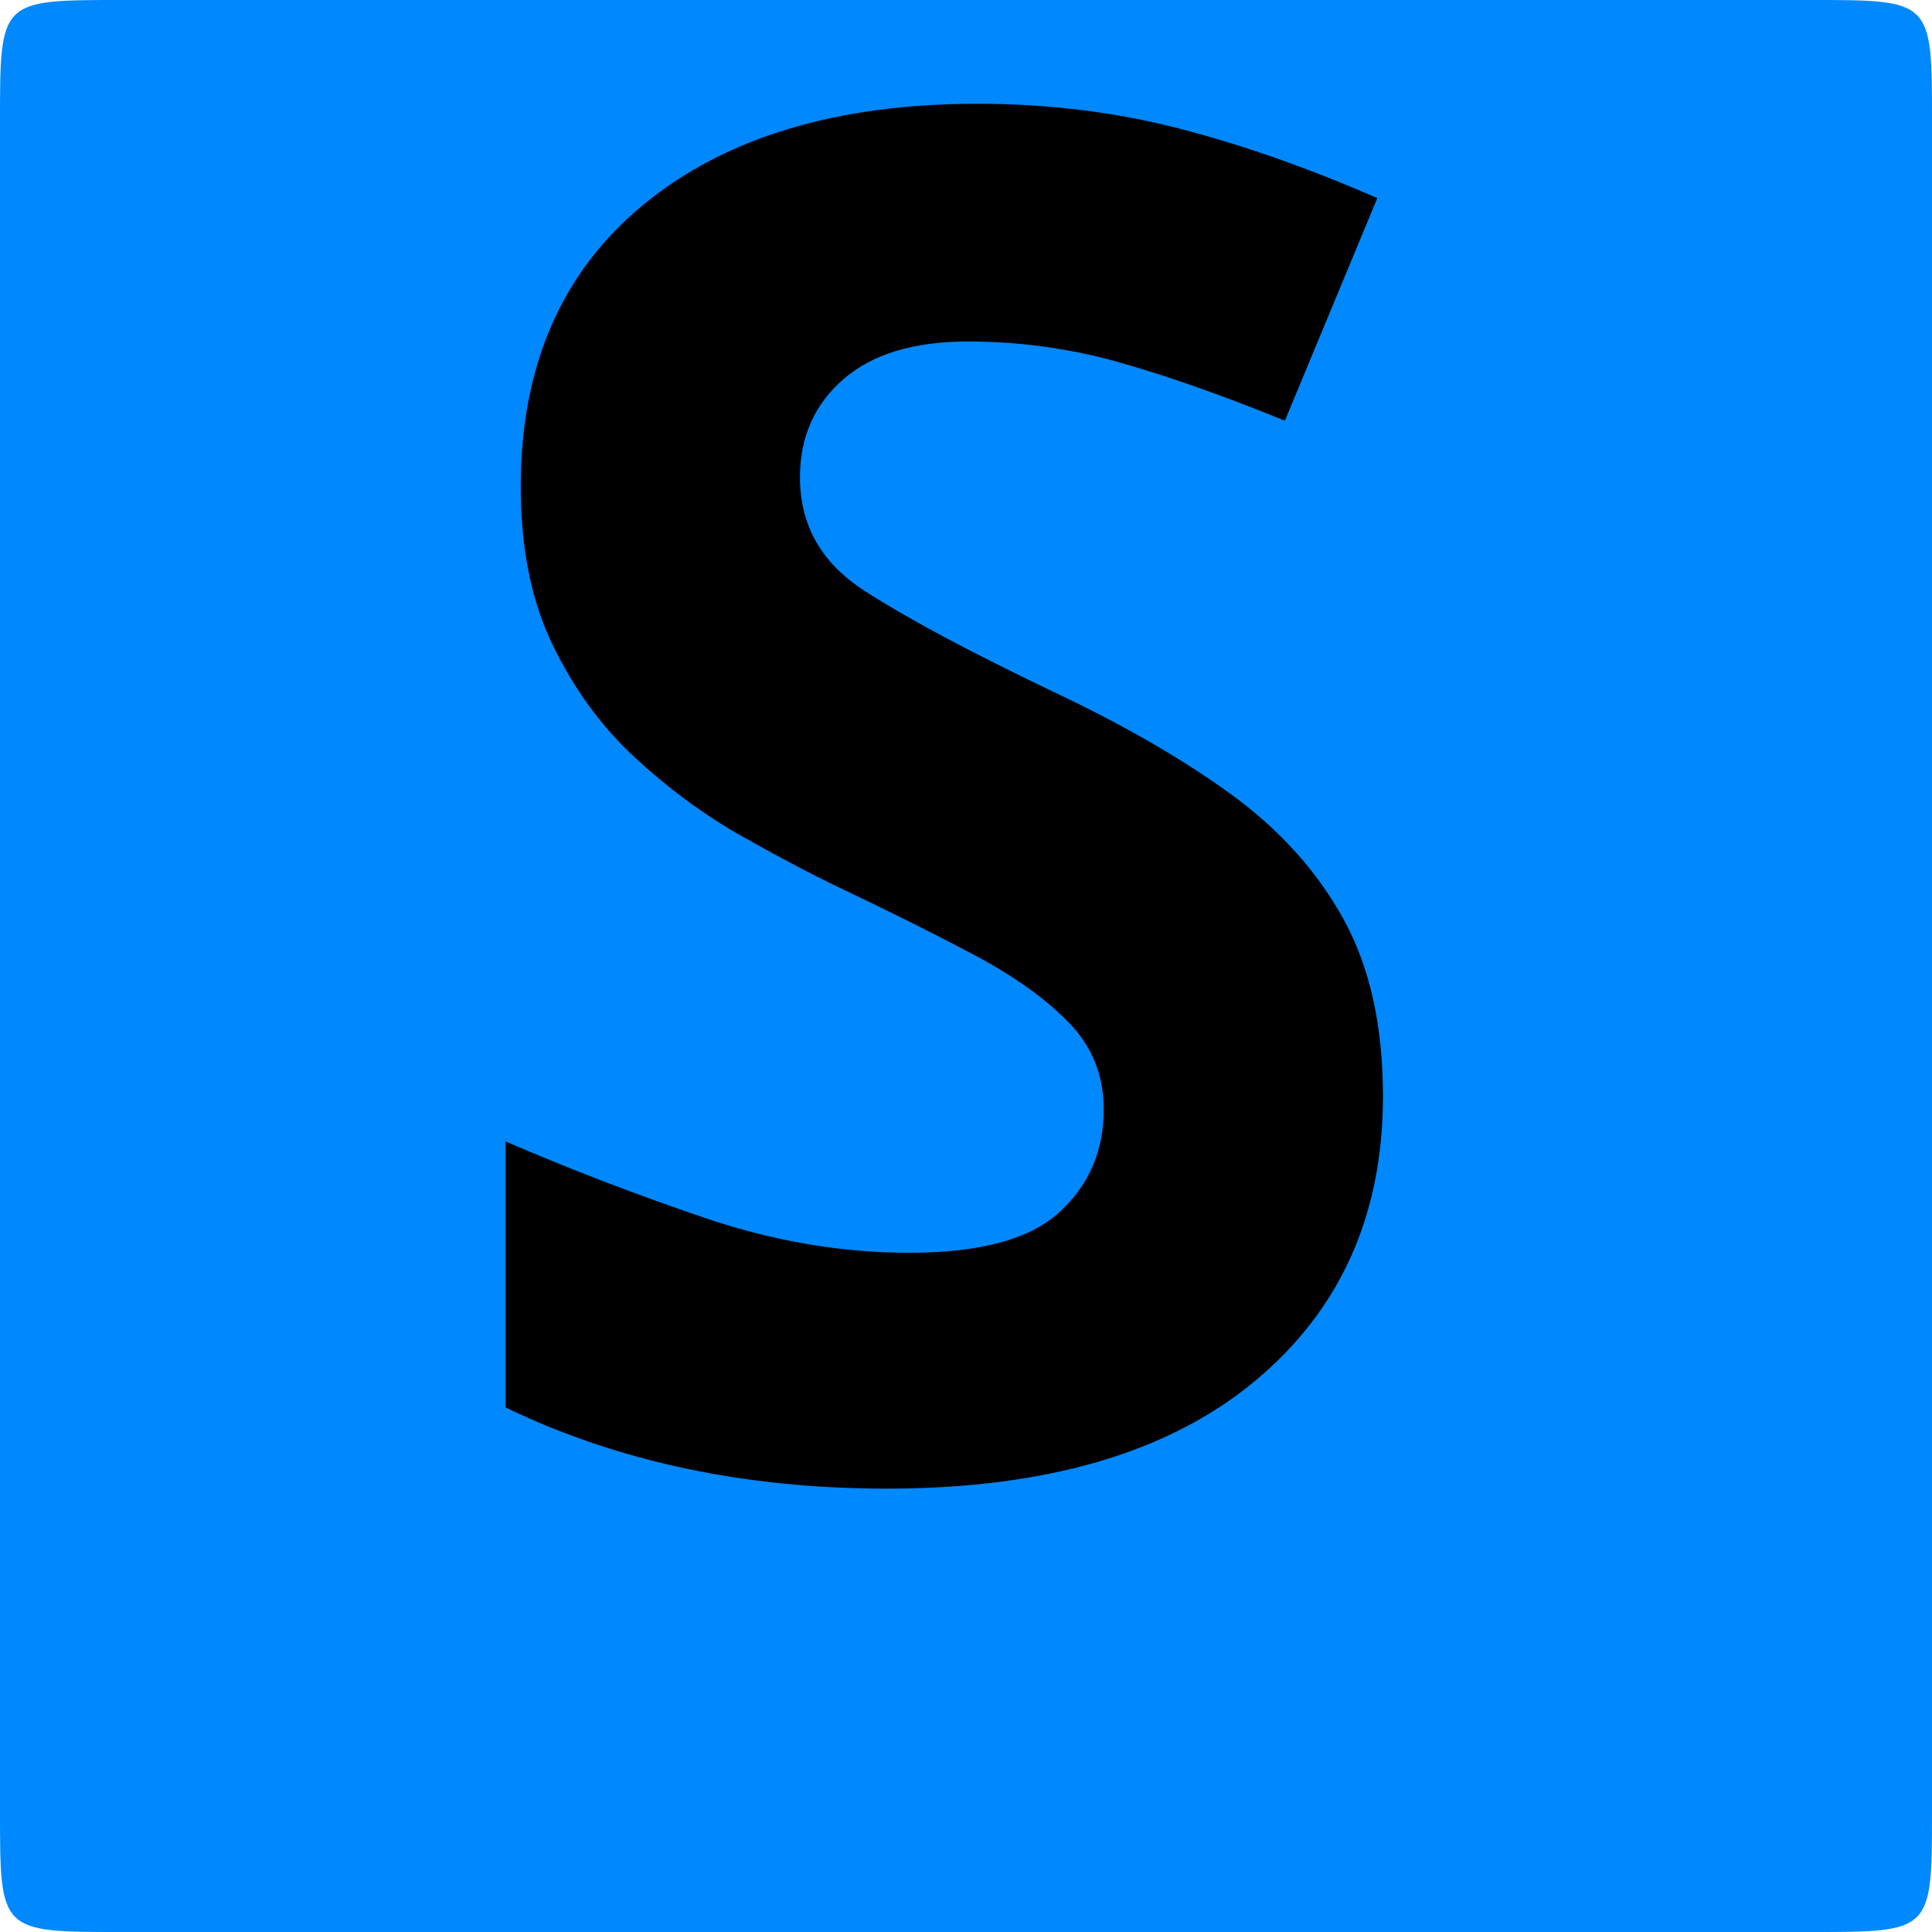
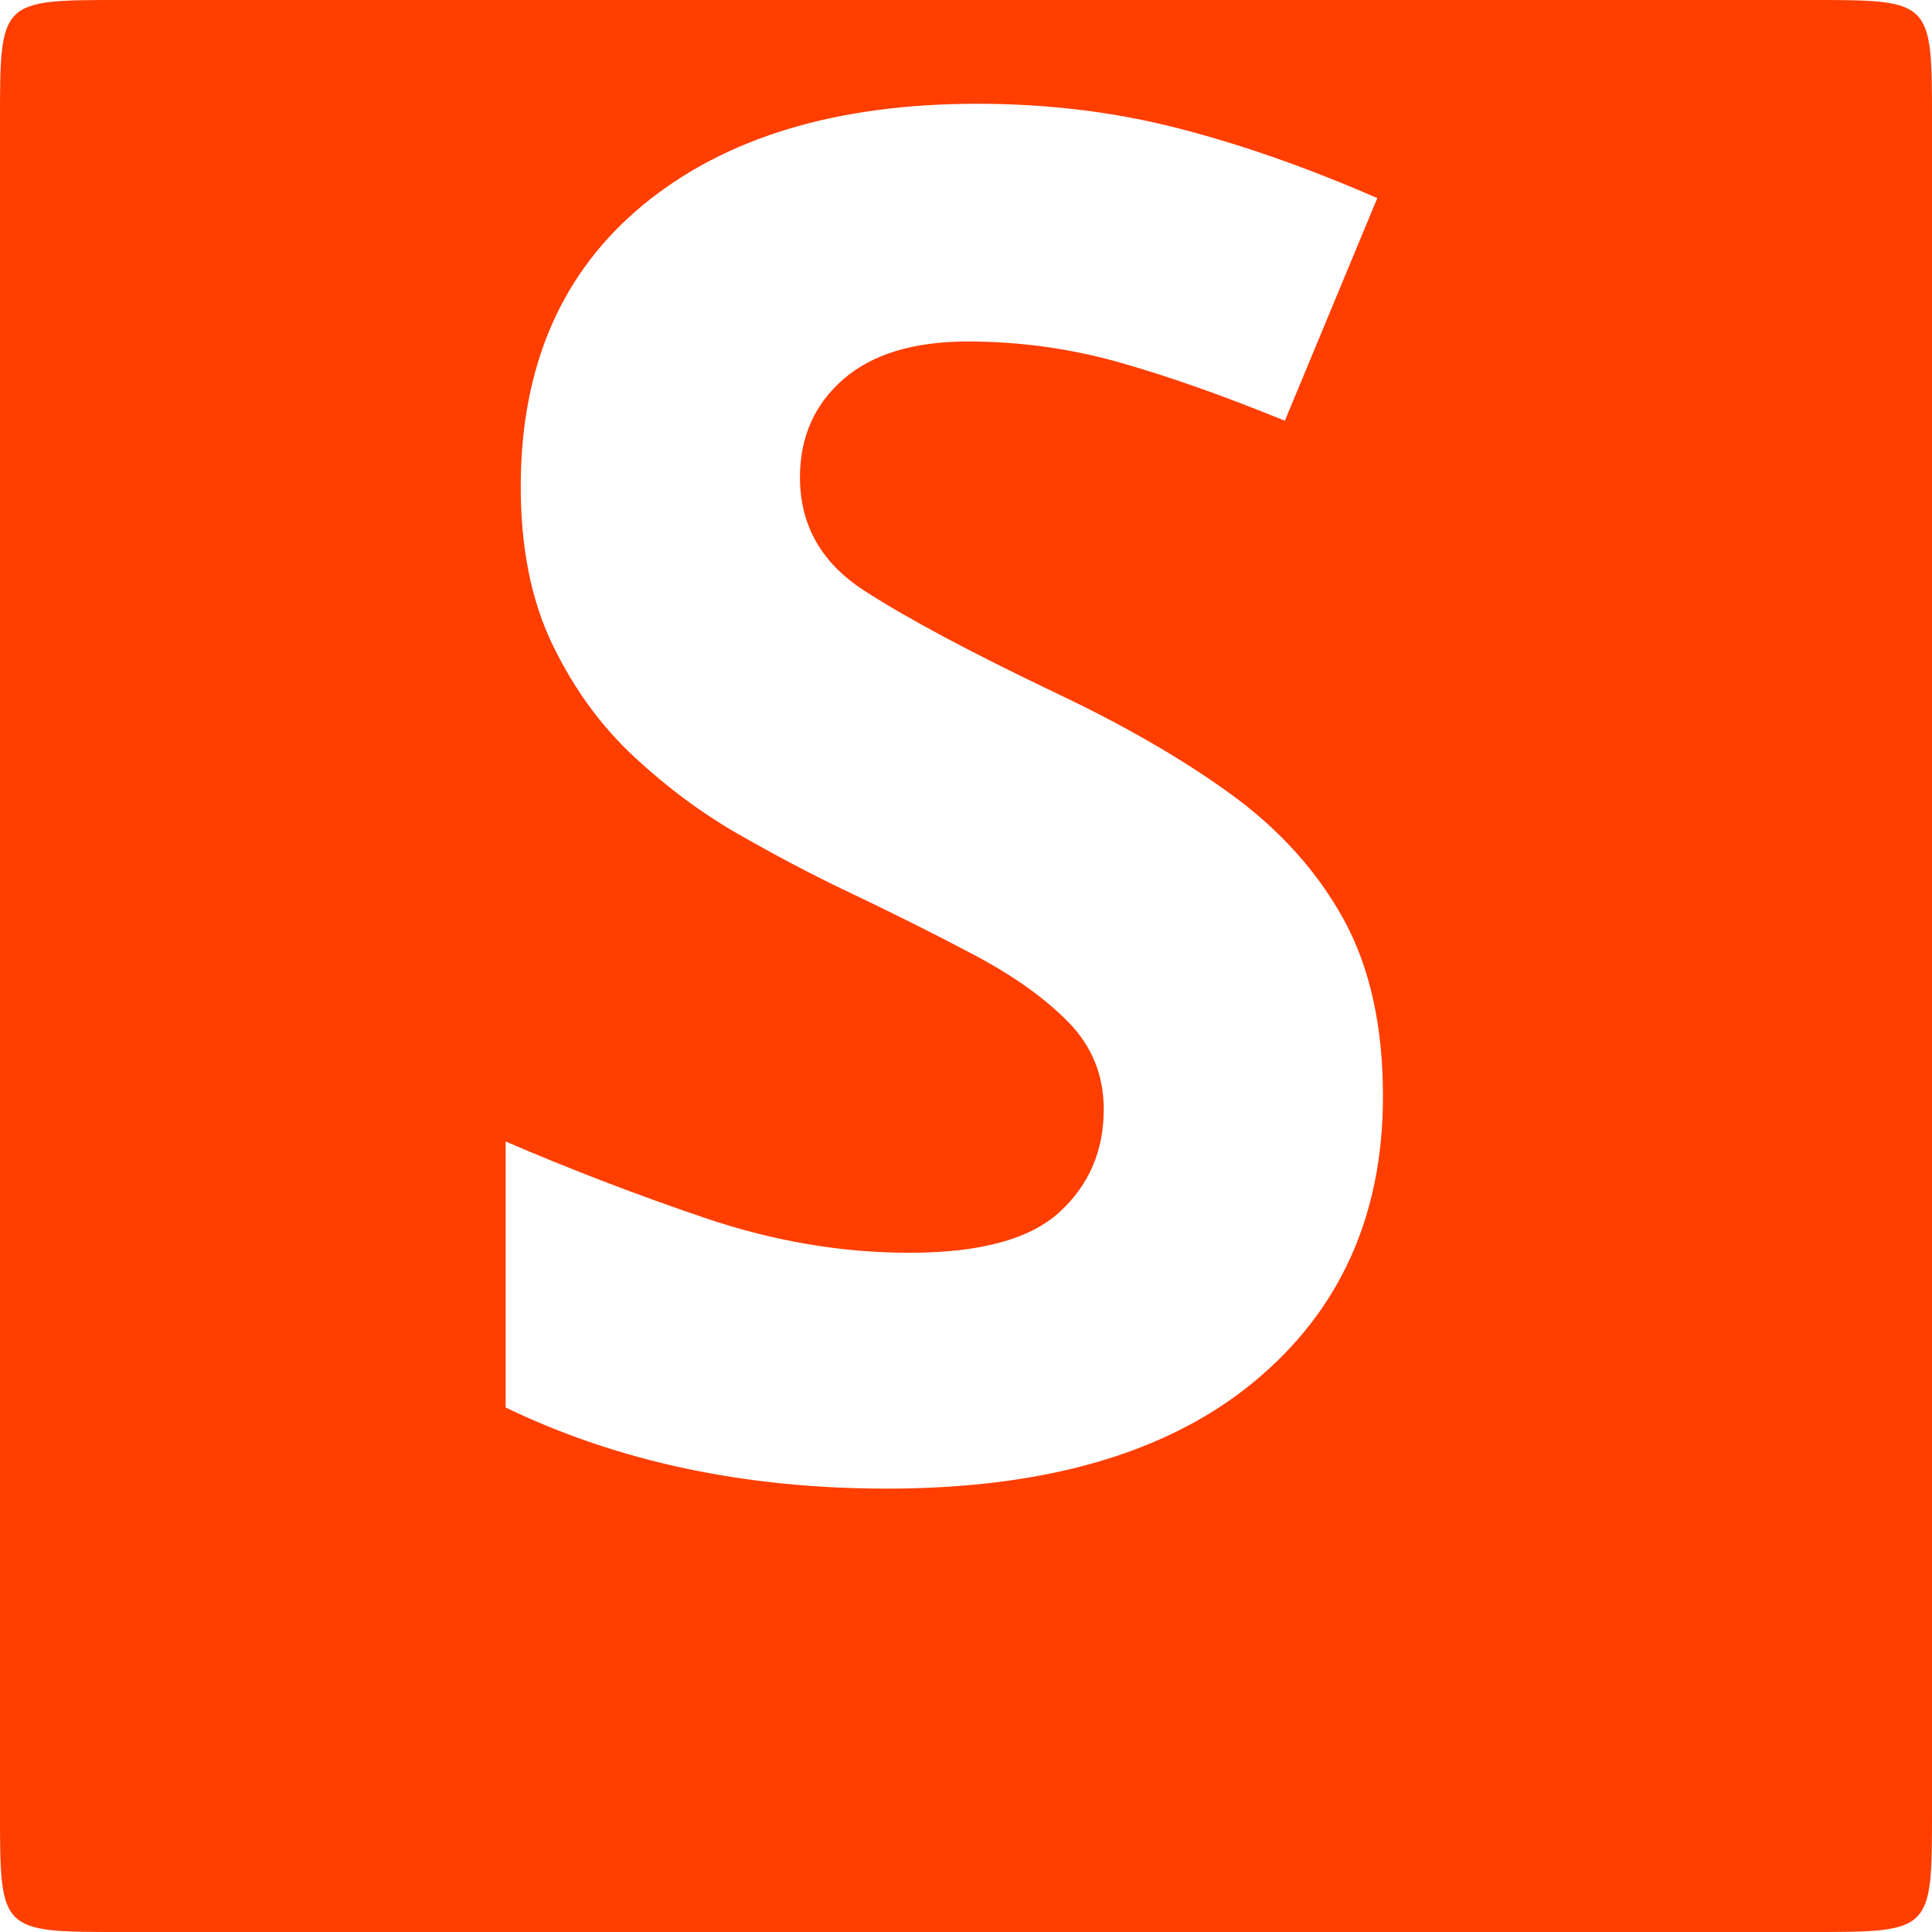
- <svg xmlns="http://www.w3.org/2000/svg" width="512" height="512" id="screenshot-2867b978-8541-809c-8006-43e8df0380f7" viewBox="0 0 512 512" fill="none" version="1.1">
+ <svg xmlns="http://www.w3.org/2000/svg" width="512" height="512" id="screenshot-bc469f70-0b51-80dc-8006-560c9e4d338f" viewBox="0 0 512 512" fill="none" version="1.1">
  <style>/* cyrillic-ext */
@font-face {
  font-family: 'Ubuntu';
  font-style: normal;
  font-weight: 700;
  font-display: block;
  src: url(https://design.penpot.app/internal/gfonts/font/ubuntu/v20/4iCv6KVjbNBYlgoCxCvjvWyNL4U.woff2) format('woff2');
  unicode-range: U+0460-052F, U+1C80-1C8A, U+20B4, U+2DE0-2DFF, U+A640-A69F, U+FE2E-FE2F;
}
/* cyrillic */
@font-face {
  font-family: 'Ubuntu';
  font-style: normal;
  font-weight: 700;
  font-display: block;
  src: url(https://design.penpot.app/internal/gfonts/font/ubuntu/v20/4iCv6KVjbNBYlgoCxCvjtGyNL4U.woff2) format('woff2');
  unicode-range: U+0301, U+0400-045F, U+0490-0491, U+04B0-04B1, U+2116;
}
/* greek-ext */
@font-face {
  font-family: 'Ubuntu';
  font-style: normal;
  font-weight: 700;
  font-display: block;
  src: url(https://design.penpot.app/internal/gfonts/font/ubuntu/v20/4iCv6KVjbNBYlgoCxCvjvGyNL4U.woff2) format('woff2');
  unicode-range: U+1F00-1FFF;
}
/* greek */
@font-face {
  font-family: 'Ubuntu';
  font-style: normal;
  font-weight: 700;
  font-display: block;
  src: url(https://design.penpot.app/internal/gfonts/font/ubuntu/v20/4iCv6KVjbNBYlgoCxCvjs2yNL4U.woff2) format('woff2');
  unicode-range: U+0370-0377, U+037A-037F, U+0384-038A, U+038C, U+038E-03A1, U+03A3-03FF;
}
/* latin-ext */
@font-face {
  font-family: 'Ubuntu';
  font-style: normal;
  font-weight: 700;
  font-display: block;
  src: url(https://design.penpot.app/internal/gfonts/font/ubuntu/v20/4iCv6KVjbNBYlgoCxCvjvmyNL4U.woff2) format('woff2');
  unicode-range: U+0100-02BA, U+02BD-02C5, U+02C7-02CC, U+02CE-02D7, U+02DD-02FF, U+0304, U+0308, U+0329, U+1D00-1DBF, U+1E00-1E9F, U+1EF2-1EFF, U+2020, U+20A0-20AB, U+20AD-20C0, U+2113, U+2C60-2C7F, U+A720-A7FF;
}
/* latin */
@font-face {
  font-family: 'Ubuntu';
  font-style: normal;
  font-weight: 700;
  font-display: block;
  src: url(https://design.penpot.app/internal/gfonts/font/ubuntu/v20/4iCv6KVjbNBYlgoCxCvjsGyN.woff2) format('woff2');
  unicode-range: U+0000-00FF, U+0131, U+0152-0153, U+02BB-02BC, U+02C6, U+02DA, U+02DC, U+0304, U+0308, U+0329, U+2000-206F, U+20AC, U+2122, U+2191, U+2193, U+2212, U+2215, U+FEFF, U+FFFD;
}
</style>
-   <g id="shape-2867b978-8541-809c-8006-43e8df0380f7" rx="0" ry="0">
-     <g id="shape-2867b978-8541-809c-8006-43e8df0380f8" width="512" height="512" rx="0" ry="0" style="fill: rgb(0, 0, 0);">
-       <g id="shape-2867b978-8541-809c-8006-43e8df0380fa" style="display: none;">
-         <g class="fills" id="fills-2867b978-8541-809c-8006-43e8df0380fa">
-           <rect width="512" height="512" x="0" transform="matrix(1, 0, 0, 1, 0, 0)" style="fill: none;" ry="0" fill="none" rx="0" y="0" />
-         </g>
-       </g>
-       <g id="shape-2867b978-8541-809c-8006-43e8df0380fb">
-         <g class="fills" id="fills-2867b978-8541-809c-8006-43e8df0380fb">
-           <path d="M32.000,0.000L480.000,0.000C512.000,0.000,512.000,0.000,512.000,32.000L512.000,480.000C512.000,512.000,512.000,512.000,480.000,512.000L32.000,512.000C0.000,512.000,0.000,512.000,0.000,480.000L0.000,32.000C0.000,0.000,0.000,0.000,32.000,0.000Z" style="fill: rgb(0, 136, 255);" />
-         </g>
-       </g>
-     </g>
-     <g id="shape-2867b978-8541-809c-8006-43e8df0380f9">
-       <g transform="matrix(1, 0, 0, 1, 0, 0)" class="text-container" x="111" y="56" width="291" height="400" rx="0" ry="0">
-         <defs>
-           <pattern patternUnits="objectBoundingBox" width="291" height="561" id="fill-0-render-5-0">
-             <g>
-               <rect width="291" height="561" style="fill: rgb(0, 0, 0); fill-opacity: 1;" />
+   <g id="shape-bc469f70-0b51-80dc-8006-560c9e4d338f">
+     <g class="frame-container-wrapper">
+       <g class="frame-container-blur">
+         <g class="frame-container-shadows">
+           <g fill="none">
+             <g class="fills" id="fills-bc469f70-0b51-80dc-8006-560c9e4d338f">
+               <rect rx="0" ry="0" x="0" y="0" width="512" height="512" transform="matrix(1, 0, 0, 1, 0, 0)" class="frame-background" />
            </g>
-           </pattern>
-         </defs>
-         <g class="fills" id="fills-2867b978-8541-809c-8006-43e8df0380f9">
-           <text x="111" y="536" dominant-baseline="ideographic" textLength="291" lengthAdjust="spacingAndGlyphs" style="text-transform: none; font-family: Ubuntu; letter-spacing: normal; font-style: normal; font-weight: 700; white-space: pre; font-size: 500px; text-decoration: none solid rgb(0, 0, 0); direction: ltr; fill: rgb(0, 0, 0); fill-opacity: 1;">S</text>
+             <g class="frame-children">
+               <g id="shape-bc469f70-0b51-80dc-8006-560c572bc92f" rx="0" ry="0">
+                 <g id="shape-bc469f70-0b51-80dc-8006-560c572c34fb" width="512" height="512" rx="0" ry="0" style="fill: rgb(0, 0, 0);">
+                   <g id="shape-bc469f70-0b51-80dc-8006-560c572c34fd" style="display: none;">
+                     <g class="fills" id="fills-bc469f70-0b51-80dc-8006-560c572c34fd">
+                       <rect width="512" height="512" x="0" transform="matrix(1, 0, 0, 1, 0, 0)" style="fill: none;" ry="0" fill="none" rx="0" y="0" />
+                     </g>
+                   </g>
+                   <g id="shape-bc469f70-0b51-80dc-8006-560c572c34fe">
+                     <g class="fills" id="fills-bc469f70-0b51-80dc-8006-560c572c34fe">
+                       <path d="M32.000,0.000L480.000,0.000C512.000,0.000,512.000,0.000,512.000,32.000L512.000,480.000C512.000,512.000,512.000,512.000,480.000,512.000L32.000,512.000C0.000,512.000,0.000,512.000,0.000,480.000L0.000,32.000C0.000,0.000,0.000,0.000,32.000,0.000Z" style="fill: rgb(255, 62, 0);" />
+                     </g>
+                   </g>
+                 </g>
+                 <g id="shape-bc469f70-0b51-80dc-8006-560c572c34fc">
+                   <g transform="matrix(1, 0, 0, 1, 0, 0)" class="text-container" x="111" y="56" width="291" height="400" rx="0" ry="0">
+                     <defs>
+                       <pattern patternUnits="objectBoundingBox" width="291" height="561" id="fill-0-render-6-0">
+                         <g>
+                           <rect width="291" height="561" style="fill: rgb(255, 255, 255); fill-opacity: 1;" />
+                         </g>
+                       </pattern>
+                     </defs>
+                     <g class="fills" id="fills-bc469f70-0b51-80dc-8006-560c572c34fc">
+                       <text x="111" y="536" dominant-baseline="ideographic" textLength="291" lengthAdjust="spacingAndGlyphs" style="text-transform: none; font-family: Ubuntu; letter-spacing: normal; font-style: normal; font-weight: 700; white-space: pre; font-size: 500px; text-decoration: none solid rgb(255, 255, 255); direction: ltr; fill: rgb(255, 255, 255); fill-opacity: 1;">S</text>
+                     </g>
+                   </g>
+                 </g>
+               </g>
+             </g>
+           </g>
        </g>
      </g>
    </g>
  </g>
</svg>
